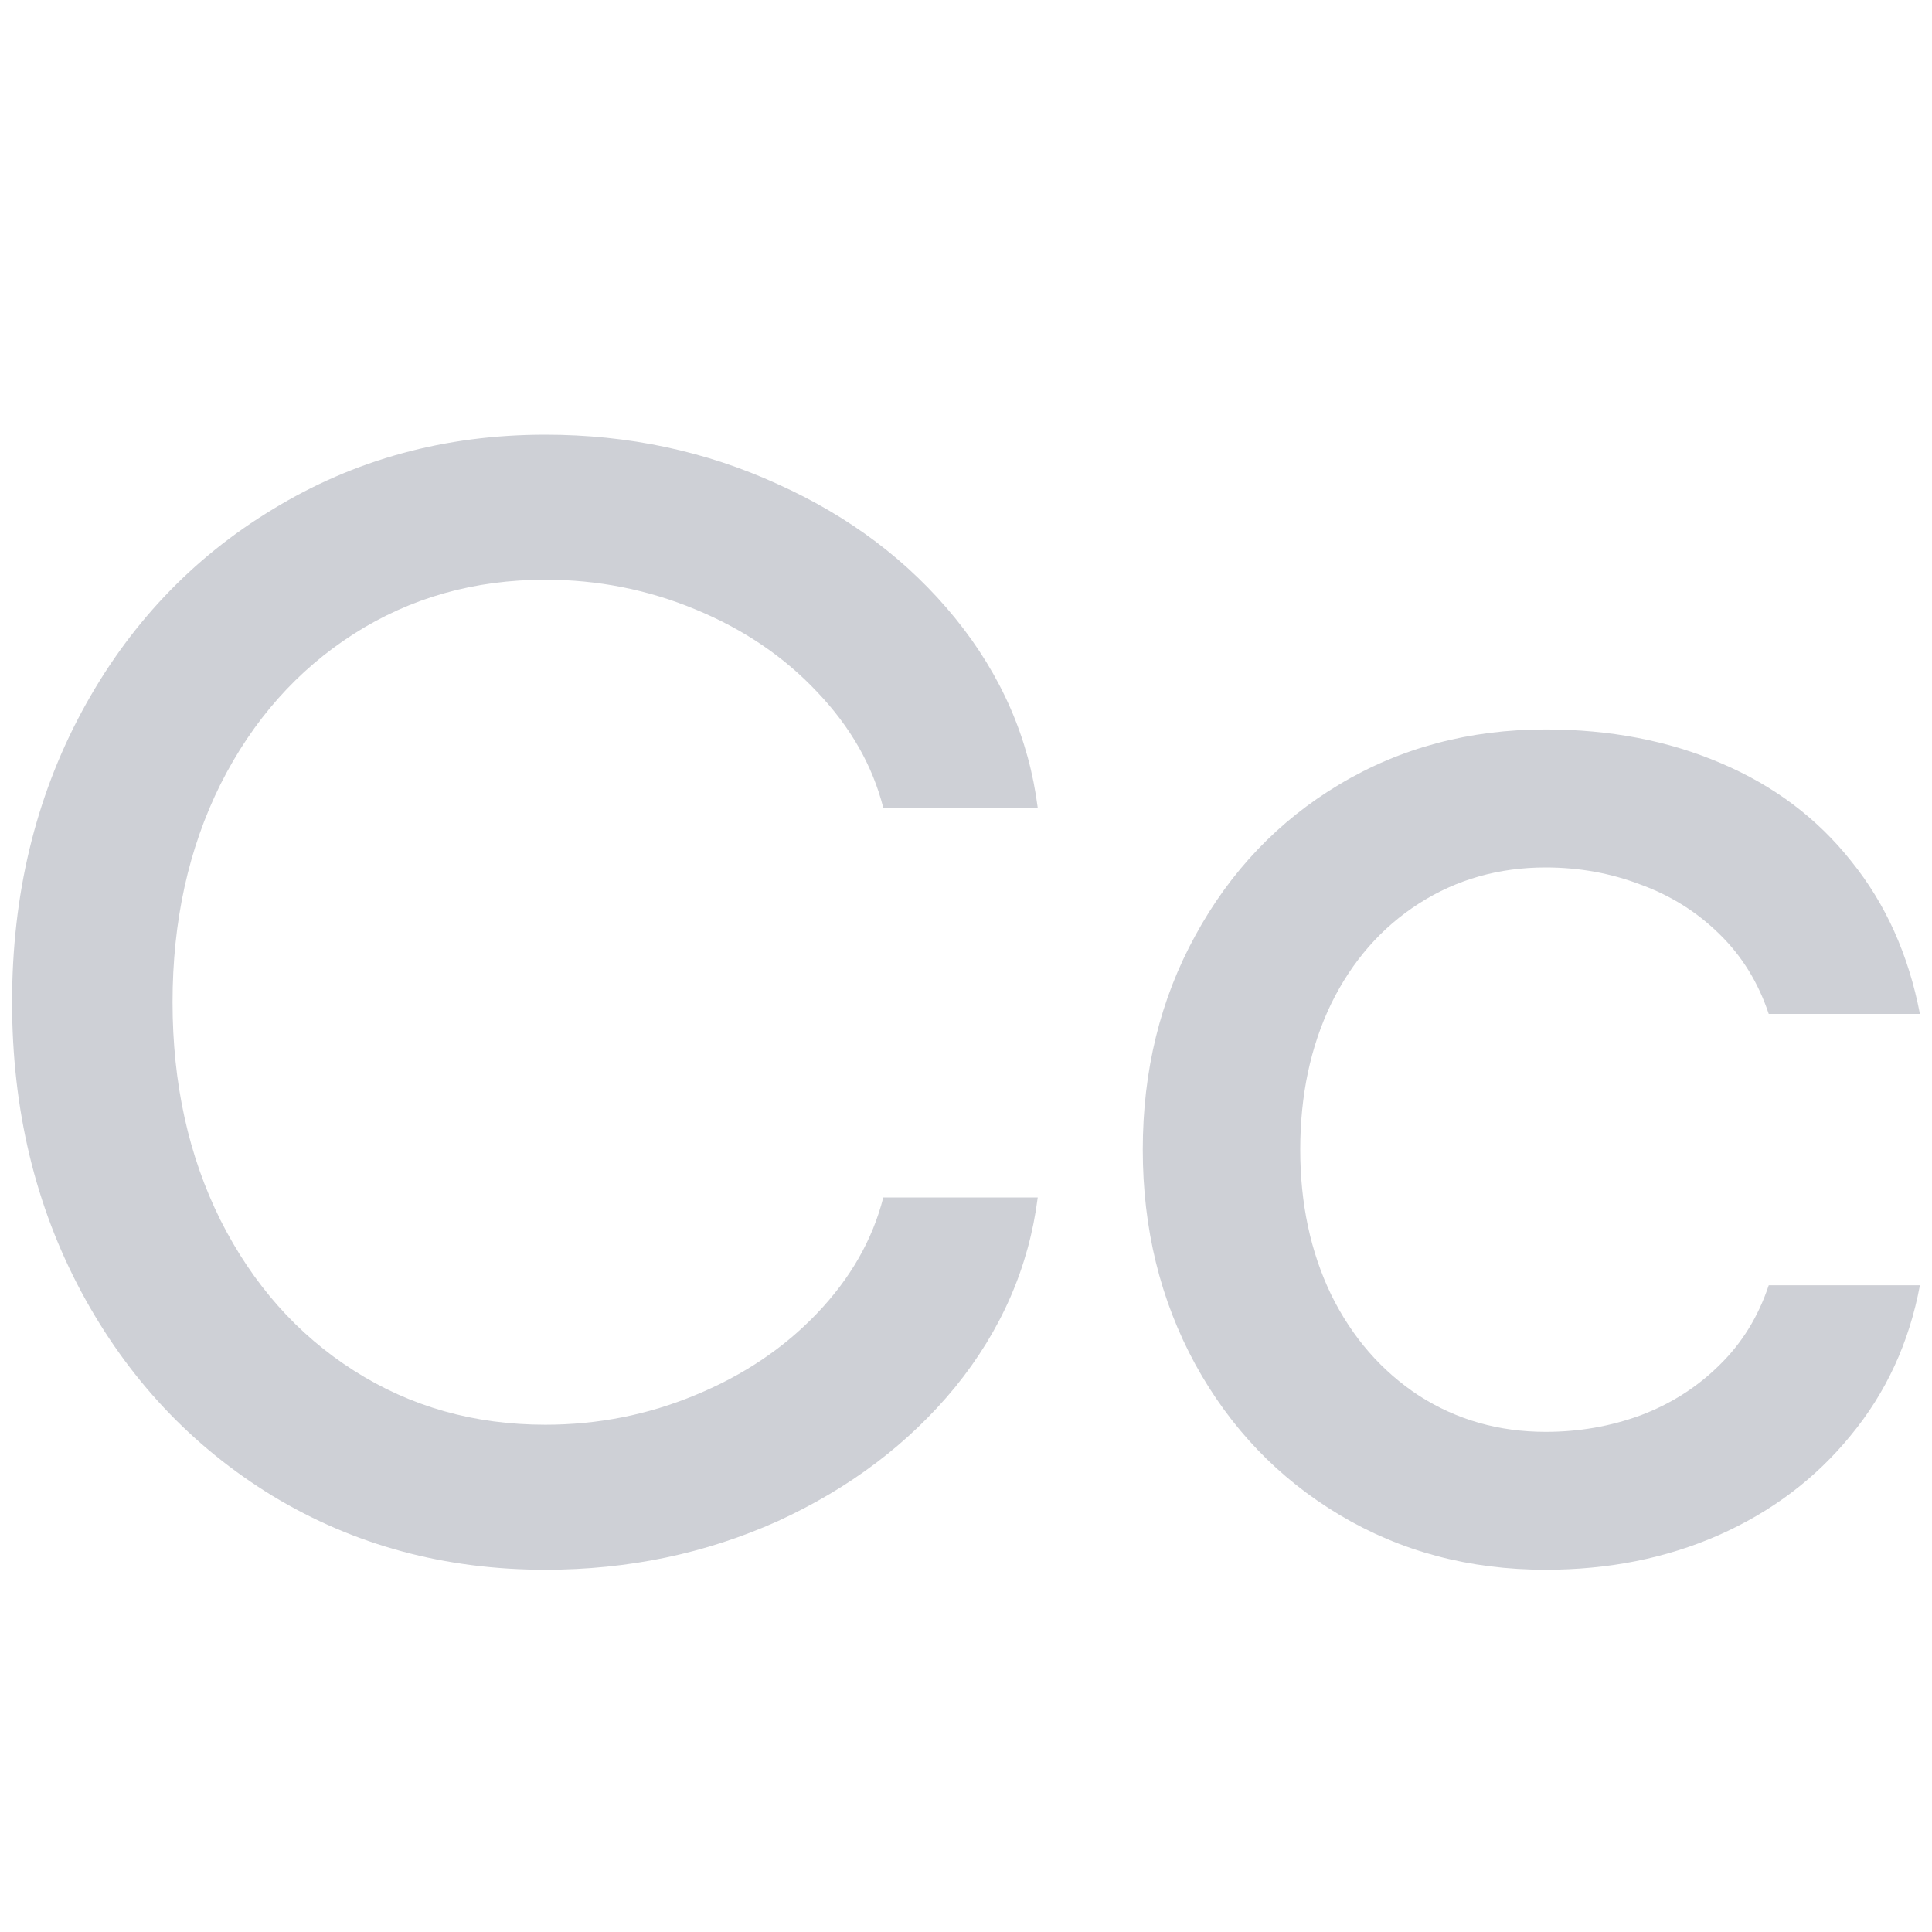
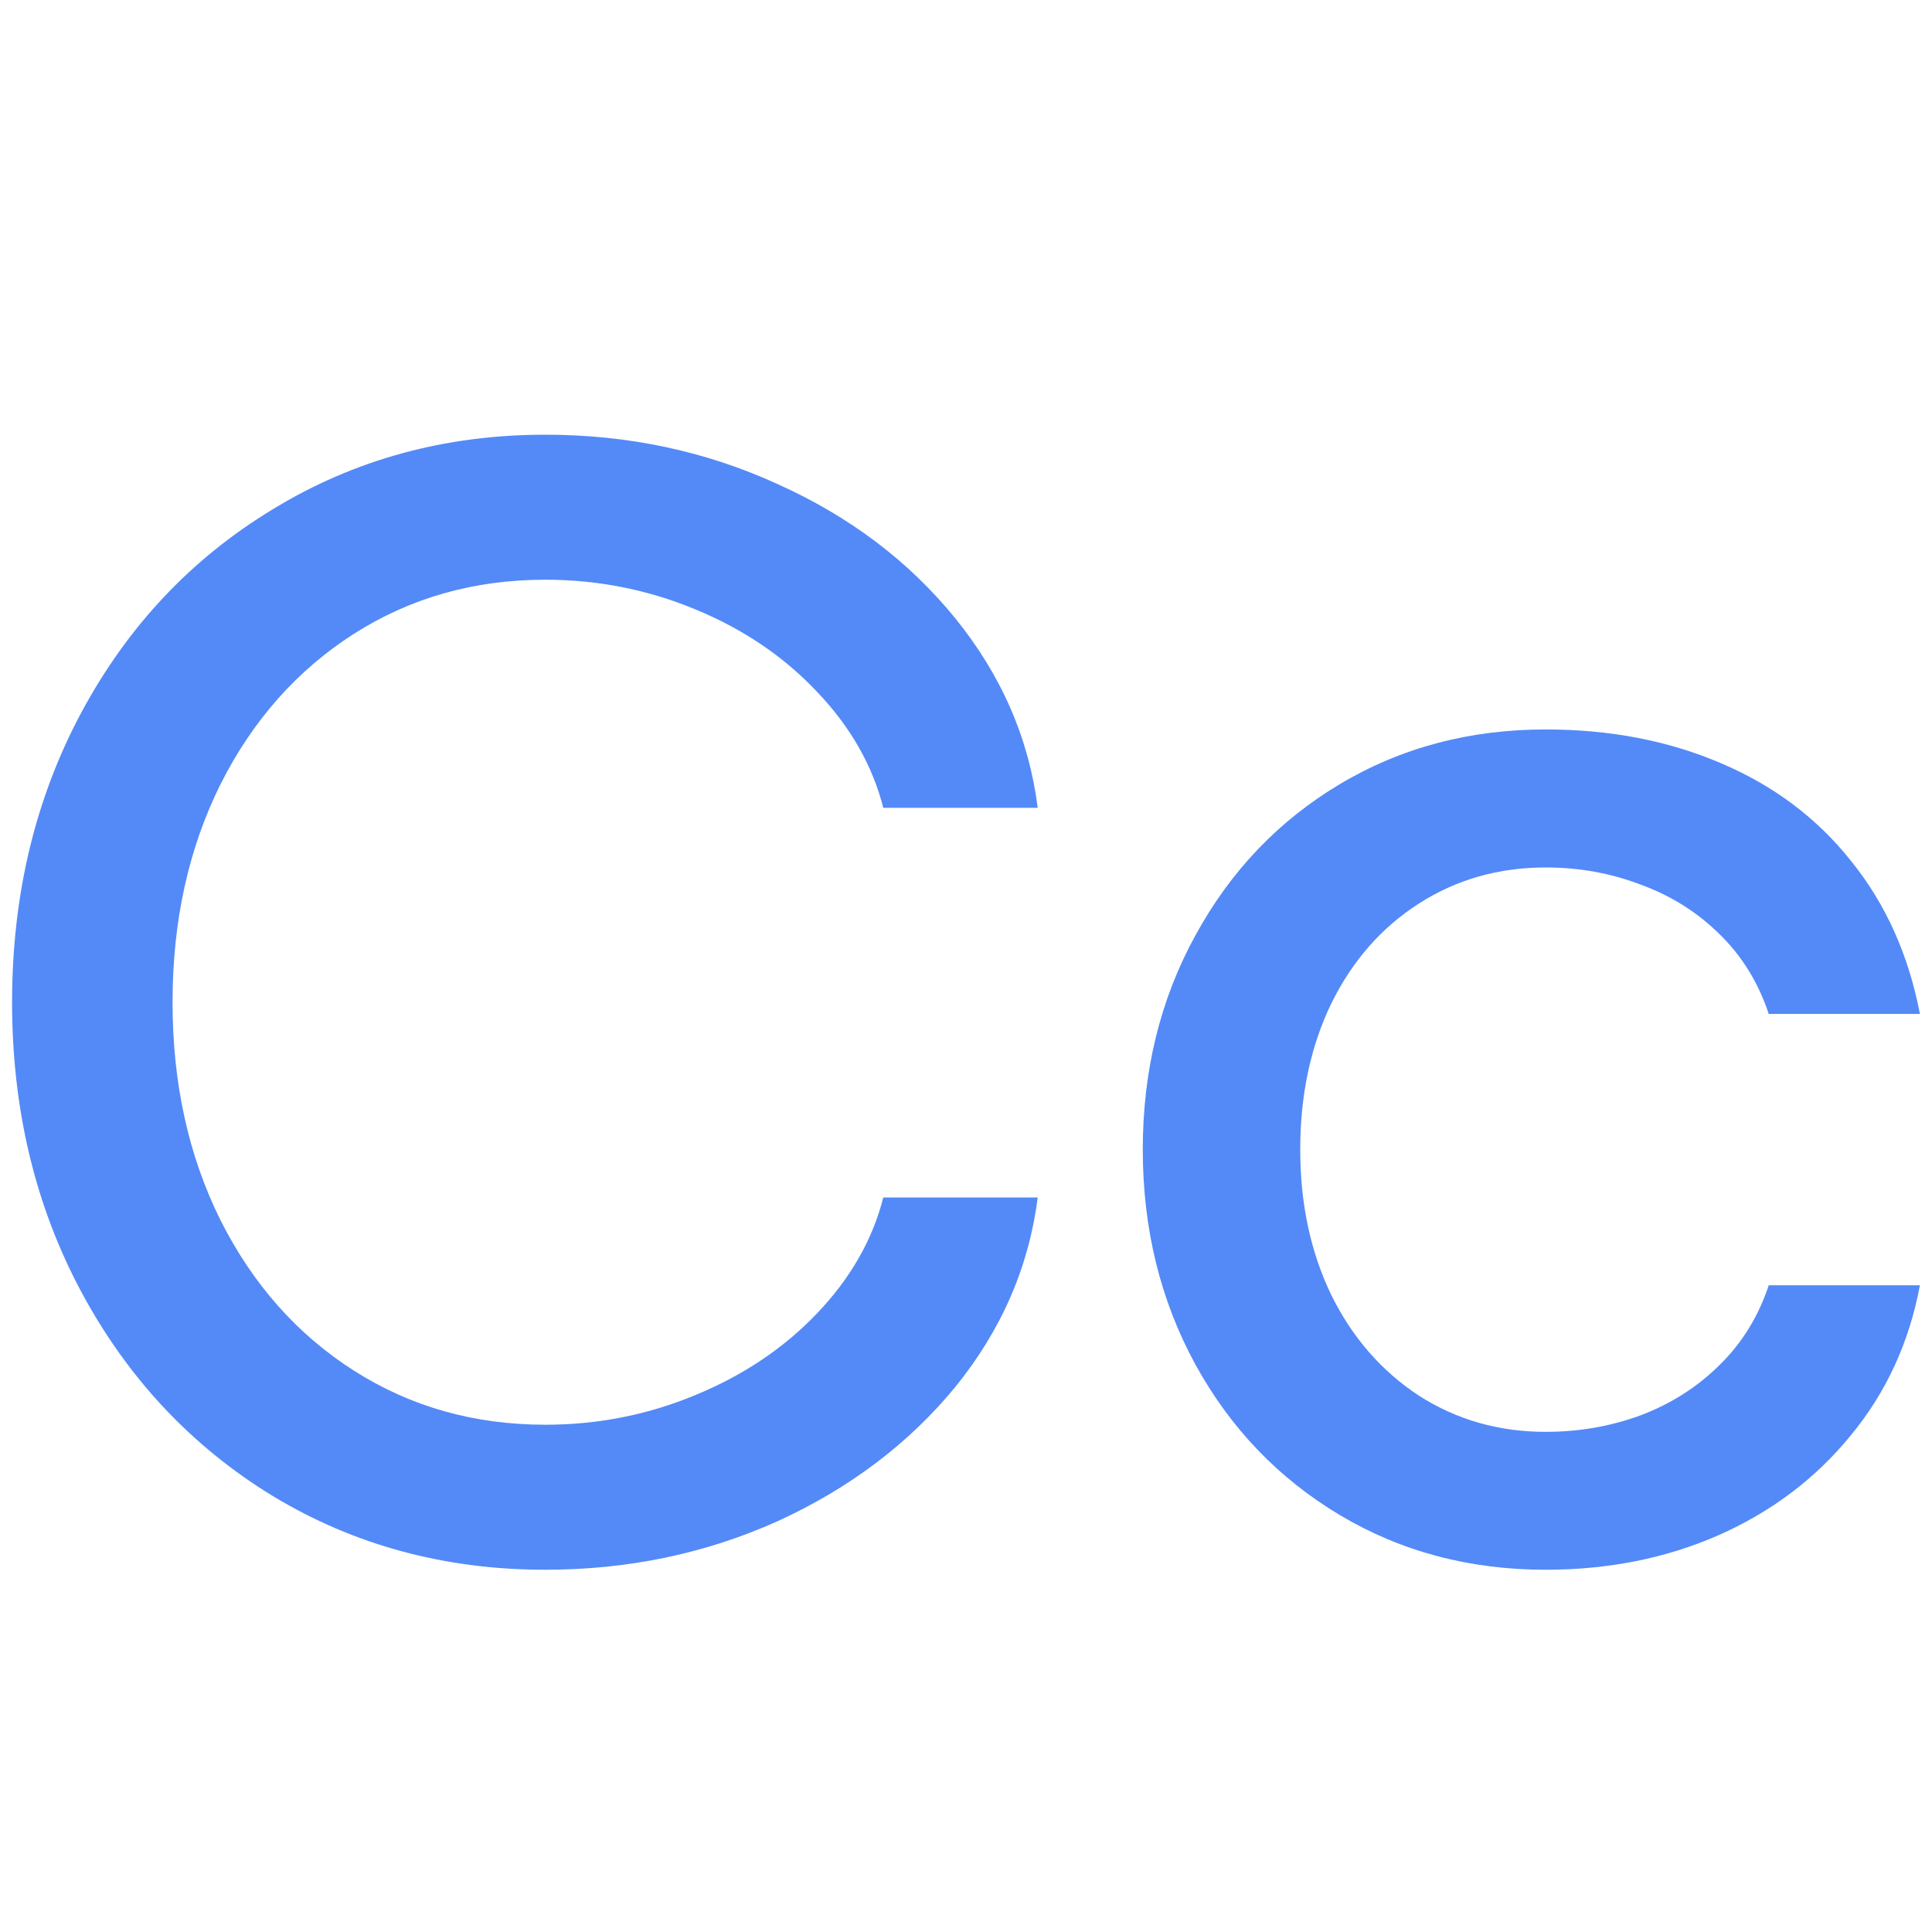
<svg xmlns="http://www.w3.org/2000/svg" width="16" height="16" viewBox="0 0 16 16" fill="none">
-   <path d="M4.516 13C3.685 13 2.933 12.797 2.26 12.39C1.587 11.979 1.059 11.416 0.675 10.702C0.292 9.988 0.1 9.187 0.1 8.3C0.1 7.413 0.292 6.612 0.675 5.898C1.059 5.184 1.587 4.624 2.26 4.217C2.933 3.806 3.685 3.6 4.516 3.6C5.202 3.6 5.843 3.736 6.44 4.009C7.036 4.277 7.526 4.647 7.91 5.119C8.293 5.591 8.521 6.115 8.594 6.69H7.315C7.226 6.34 7.043 6.019 6.766 5.729C6.493 5.439 6.159 5.212 5.762 5.048C5.366 4.883 4.951 4.801 4.516 4.801C3.928 4.801 3.4 4.95 2.931 5.249C2.463 5.548 2.094 5.963 1.826 6.495C1.561 7.028 1.429 7.629 1.429 8.3C1.429 8.971 1.561 9.572 1.826 10.105C2.094 10.637 2.463 11.053 2.931 11.351C3.4 11.65 3.928 11.799 4.516 11.799C4.951 11.799 5.366 11.717 5.762 11.552C6.159 11.388 6.493 11.163 6.766 10.877C7.043 10.587 7.226 10.267 7.315 9.917H8.594C8.521 10.492 8.293 11.016 7.91 11.488C7.526 11.955 7.036 12.325 6.44 12.598C5.843 12.866 5.202 13 4.516 13Z" fill="#CED0D6" />
-   <path d="M12.8 13C12.17 13 11.601 12.849 11.094 12.546C10.587 12.243 10.189 11.827 9.899 11.299C9.609 10.767 9.464 10.174 9.464 9.521C9.464 8.867 9.609 8.276 9.899 7.748C10.189 7.216 10.587 6.798 11.094 6.495C11.601 6.192 12.17 6.041 12.8 6.041C13.333 6.041 13.817 6.134 14.251 6.32C14.69 6.506 15.05 6.777 15.331 7.132C15.617 7.486 15.806 7.908 15.9 8.397H14.648C14.562 8.138 14.426 7.917 14.239 7.735C14.055 7.554 13.838 7.417 13.587 7.326C13.339 7.231 13.078 7.184 12.8 7.184C12.413 7.184 12.063 7.283 11.752 7.482C11.441 7.681 11.198 7.958 11.024 8.313C10.853 8.668 10.768 9.07 10.768 9.521C10.768 9.966 10.853 10.367 11.024 10.722C11.198 11.076 11.441 11.355 11.752 11.559C12.063 11.758 12.413 11.858 12.8 11.858C13.078 11.858 13.339 11.812 13.587 11.721C13.838 11.626 14.055 11.488 14.239 11.306C14.426 11.124 14.562 10.903 14.648 10.644H15.9C15.811 11.12 15.619 11.535 15.325 11.89C15.035 12.245 14.671 12.52 14.232 12.714C13.797 12.905 13.32 13 12.8 13Z" fill="#CED0D6" />
+   <path d="M4.516 13C3.685 13 2.933 12.797 2.26 12.39C1.587 11.979 1.059 11.416 0.675 10.702C0.292 9.988 0.1 9.187 0.1 8.3C0.1 7.413 0.292 6.612 0.675 5.898C1.059 5.184 1.587 4.624 2.26 4.217C2.933 3.806 3.685 3.6 4.516 3.6C5.202 3.6 5.843 3.736 6.44 4.009C7.036 4.277 7.526 4.647 7.91 5.119C8.293 5.591 8.521 6.115 8.594 6.69H7.315C7.226 6.34 7.043 6.019 6.766 5.729C6.493 5.439 6.159 5.212 5.762 5.048C5.366 4.883 4.951 4.801 4.516 4.801C3.928 4.801 3.4 4.95 2.931 5.249C2.463 5.548 2.094 5.963 1.826 6.495C1.561 7.028 1.429 7.629 1.429 8.3C1.429 8.971 1.561 9.572 1.826 10.105C2.094 10.637 2.463 11.053 2.931 11.351C3.4 11.65 3.928 11.799 4.516 11.799C4.951 11.799 5.366 11.717 5.762 11.552C6.159 11.388 6.493 11.163 6.766 10.877C7.043 10.587 7.226 10.267 7.315 9.917H8.594C8.521 10.492 8.293 11.016 7.91 11.488C7.526 11.955 7.036 12.325 6.44 12.598C5.843 12.866 5.202 13 4.516 13Z" fill="#548AF7" />
+   <path d="M12.8 13C12.17 13 11.601 12.849 11.094 12.546C10.587 12.243 10.189 11.827 9.899 11.299C9.609 10.767 9.464 10.174 9.464 9.521C9.464 8.867 9.609 8.276 9.899 7.748C10.189 7.216 10.587 6.798 11.094 6.495C11.601 6.192 12.17 6.041 12.8 6.041C13.333 6.041 13.817 6.134 14.251 6.32C14.69 6.506 15.05 6.777 15.331 7.132C15.617 7.486 15.806 7.908 15.9 8.397H14.648C14.562 8.138 14.426 7.917 14.239 7.735C14.055 7.554 13.838 7.417 13.587 7.326C13.339 7.231 13.078 7.184 12.8 7.184C12.413 7.184 12.063 7.283 11.752 7.482C11.441 7.681 11.198 7.958 11.024 8.313C10.853 8.668 10.768 9.07 10.768 9.521C10.768 9.966 10.853 10.367 11.024 10.722C11.198 11.076 11.441 11.355 11.752 11.559C12.063 11.758 12.413 11.858 12.8 11.858C13.078 11.858 13.339 11.812 13.587 11.721C13.838 11.626 14.055 11.488 14.239 11.306C14.426 11.124 14.562 10.903 14.648 10.644H15.9C15.811 11.12 15.619 11.535 15.325 11.89C15.035 12.245 14.671 12.52 14.232 12.714C13.797 12.905 13.32 13 12.8 13Z" fill="#548AF7" />
</svg>
